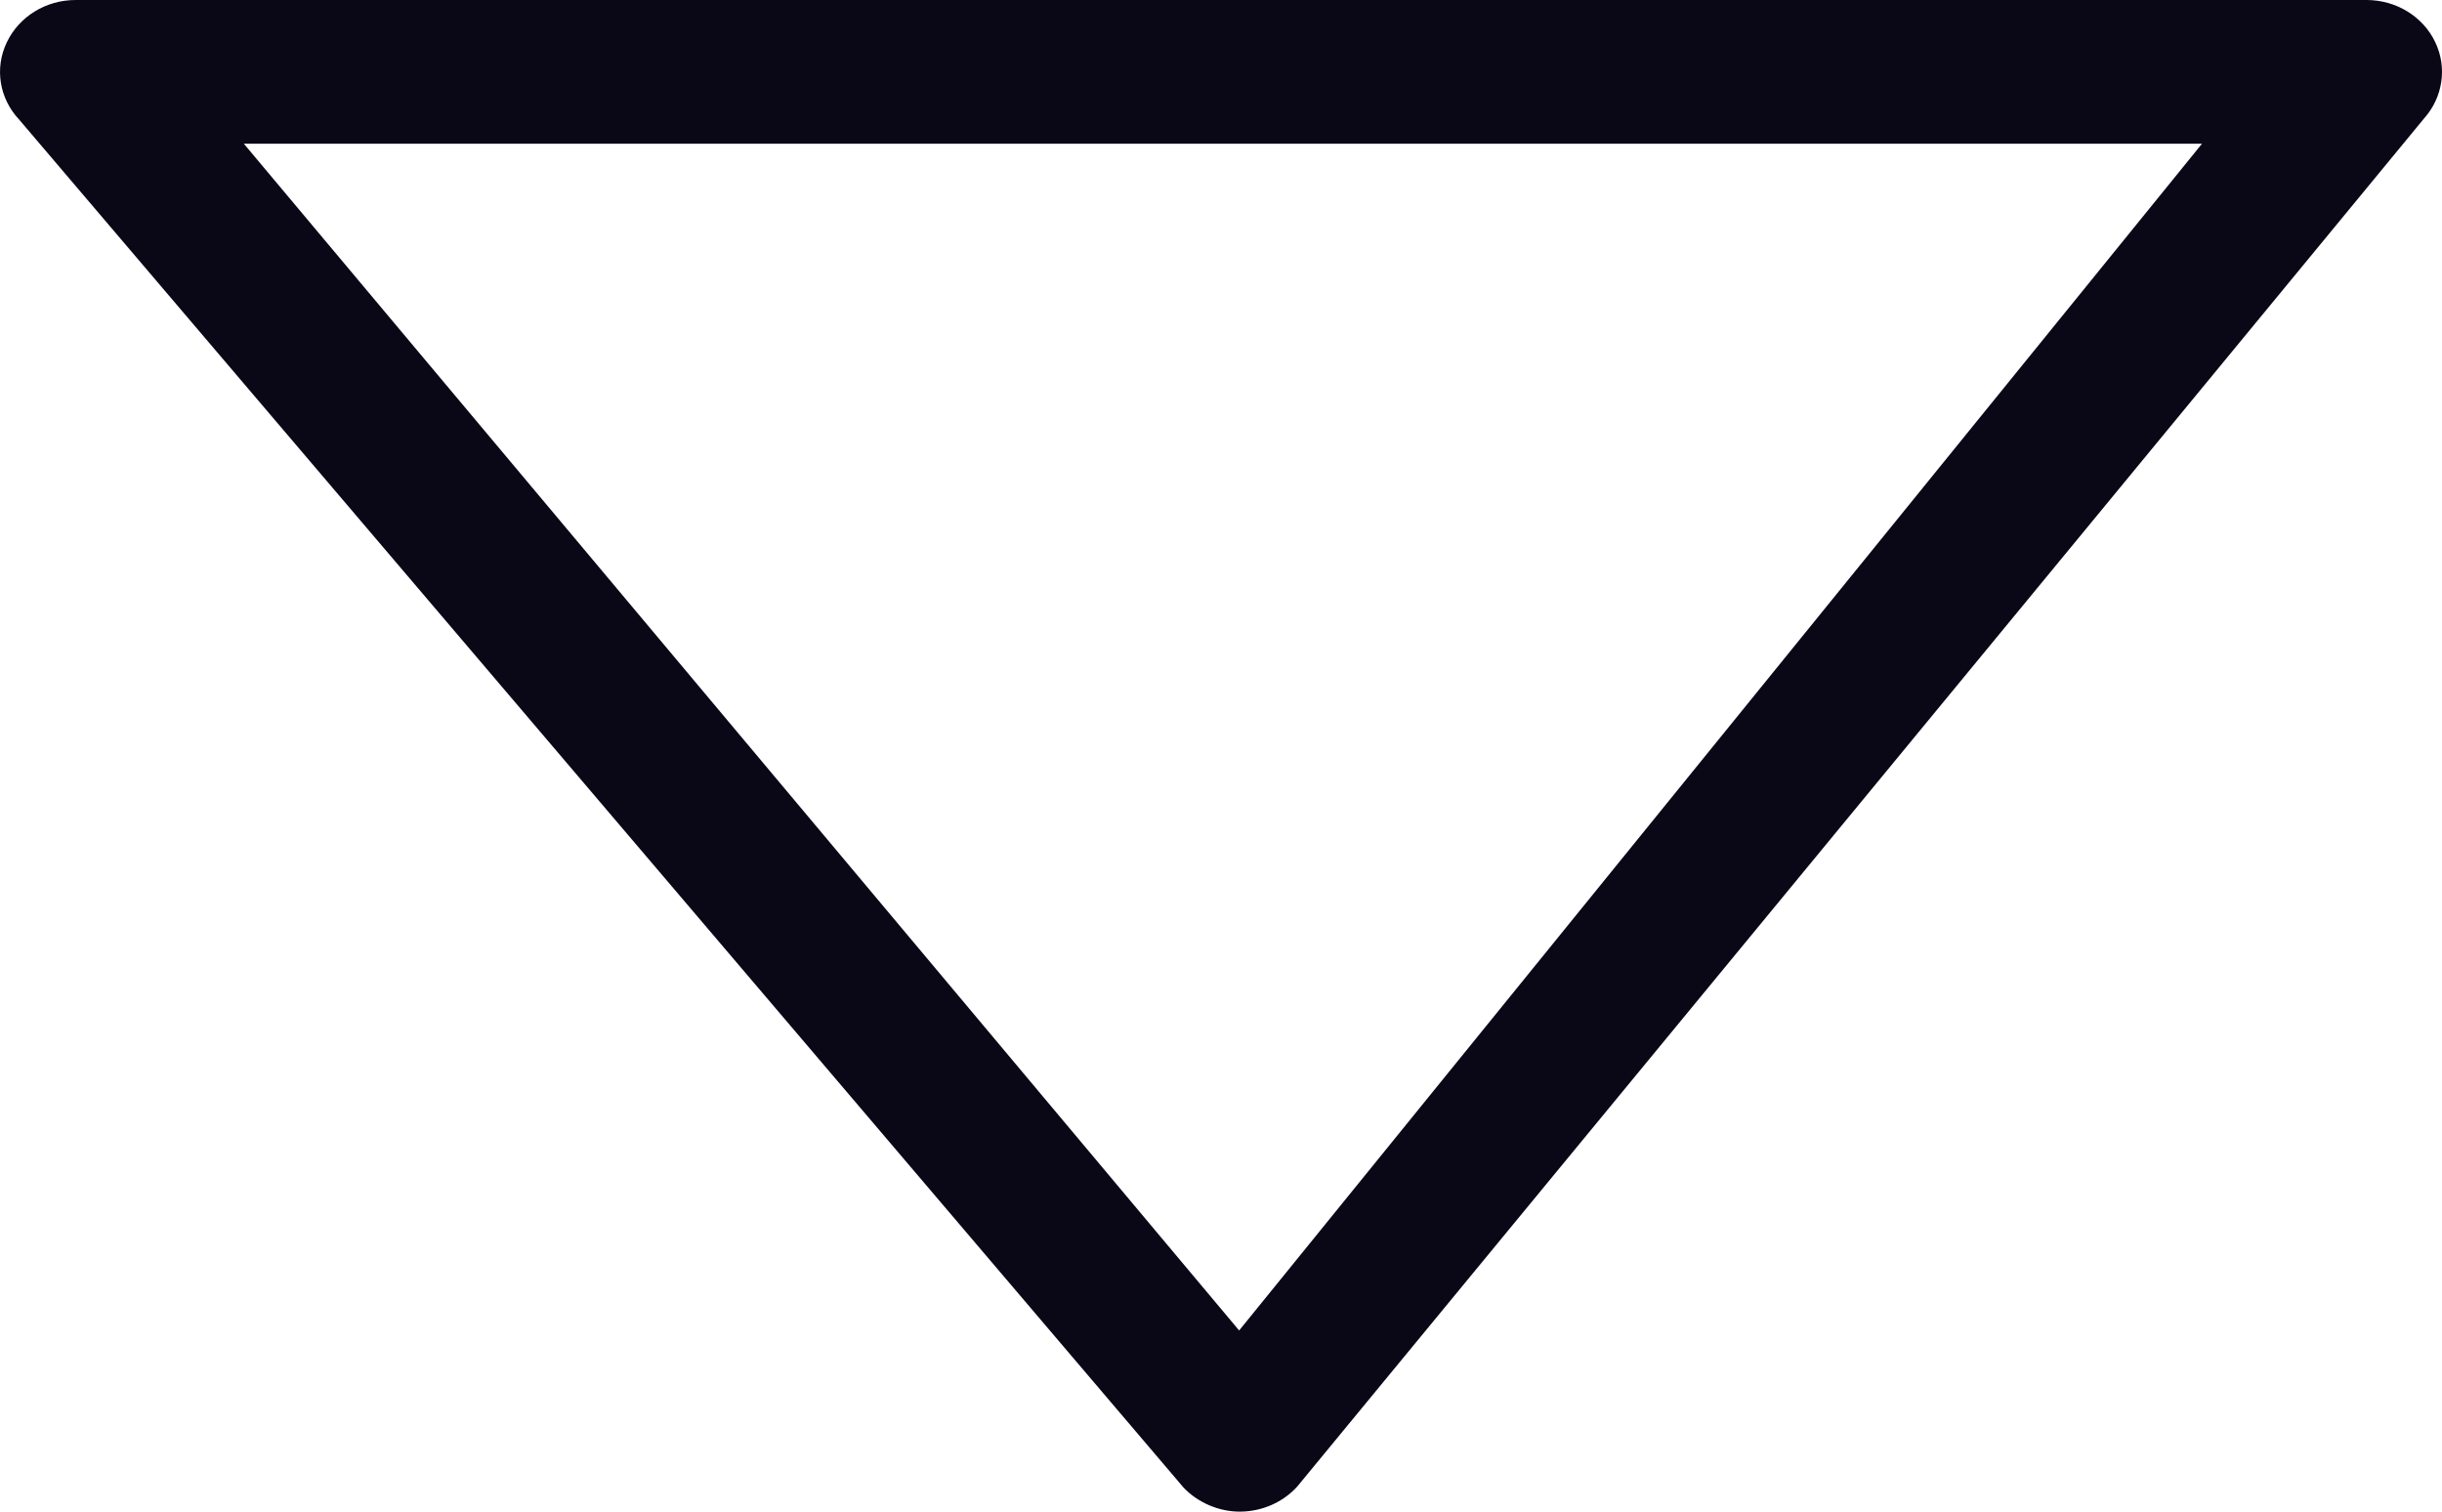
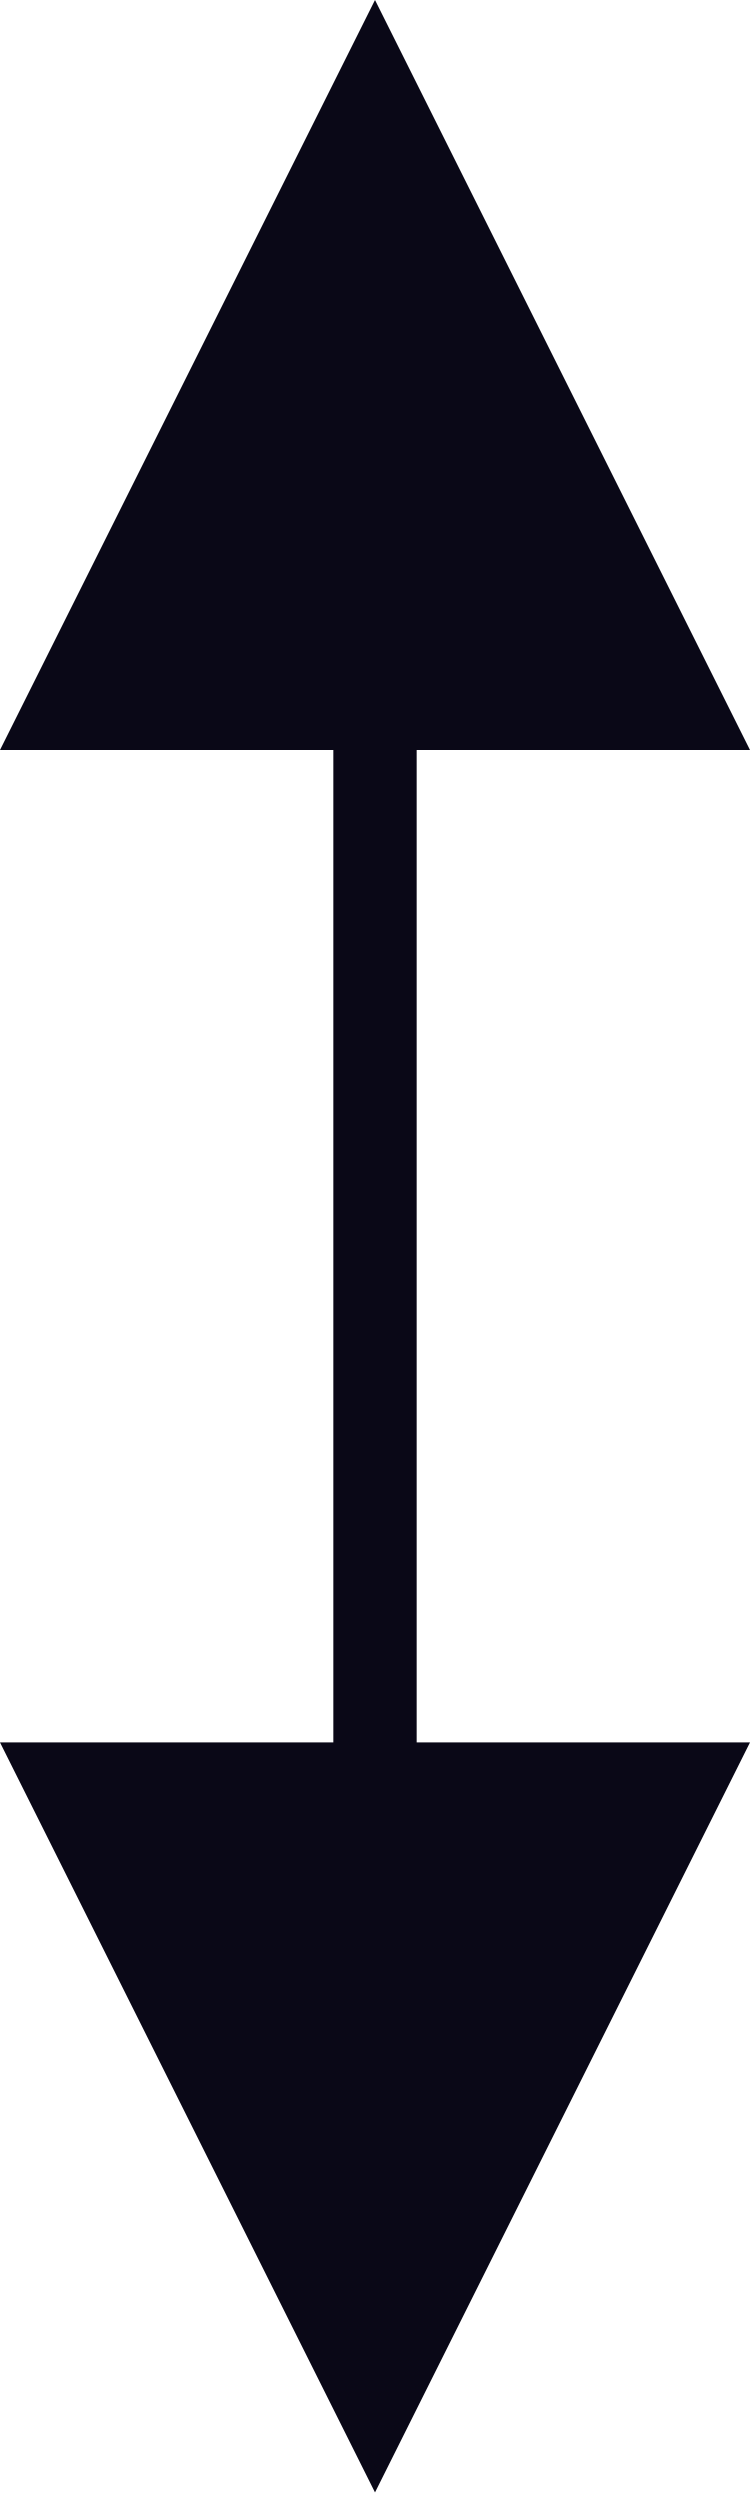
- <svg xmlns="http://www.w3.org/2000/svg" width="21px" height="13px" viewBox="0 0 21 13" version="1.1">
+ <svg xmlns="http://www.w3.org/2000/svg" width="9px" height="30px" viewBox="0 0 9 30" version="1.1">
  <g id="Page-1" stroke="none" stroke-width="1" fill="none" fill-rule="evenodd">
-     <g id="Home-Page" transform="translate(-369, -812)" fill="#0A0817" fill-rule="nonzero">
-       <g id="play-button-arrow-svgrepo-com" transform="translate(379.5, 818.5) rotate(90) translate(-379.5, -818.5) translate(373, 808)">
-         <path d="M0,20.35 L0,0.649 C0,0.395 0.141,0.164 0.361,0.059 C0.58,-0.047 0.839,-0.008 1.022,0.157 L12.785,9.845 C12.92,9.968 12.998,10.145 13,10.333 C13.002,10.512 12.925,10.698 12.792,10.823 L1.029,20.835 C0.847,21.006 0.587,21.048 0.365,20.942 C0.143,20.837 0,20.606 0,20.35 Z M1.236,2.064 L1.236,18.903 L11.442,10.344 L1.236,2.064 Z" id="Shape" />
+     <g id="Home-Page" transform="translate(-518, -752)" fill="#0A0817" fill-rule="nonzero">
+       <g id="Tiles" transform="translate(217, 592)">
+         <g id="Fiat-Currency-Stablecoins" transform="translate(-0, 0)">
+           <path id="Line" d="M306,169 L306,180.909 L310,180.909 L305.5,189.909 L301,180.909 L305,180.909 L305,169 L301,169 L305.5,160 L310,169 L306,169 Z" />
+         </g>
      </g>
    </g>
  </g>
</svg>
